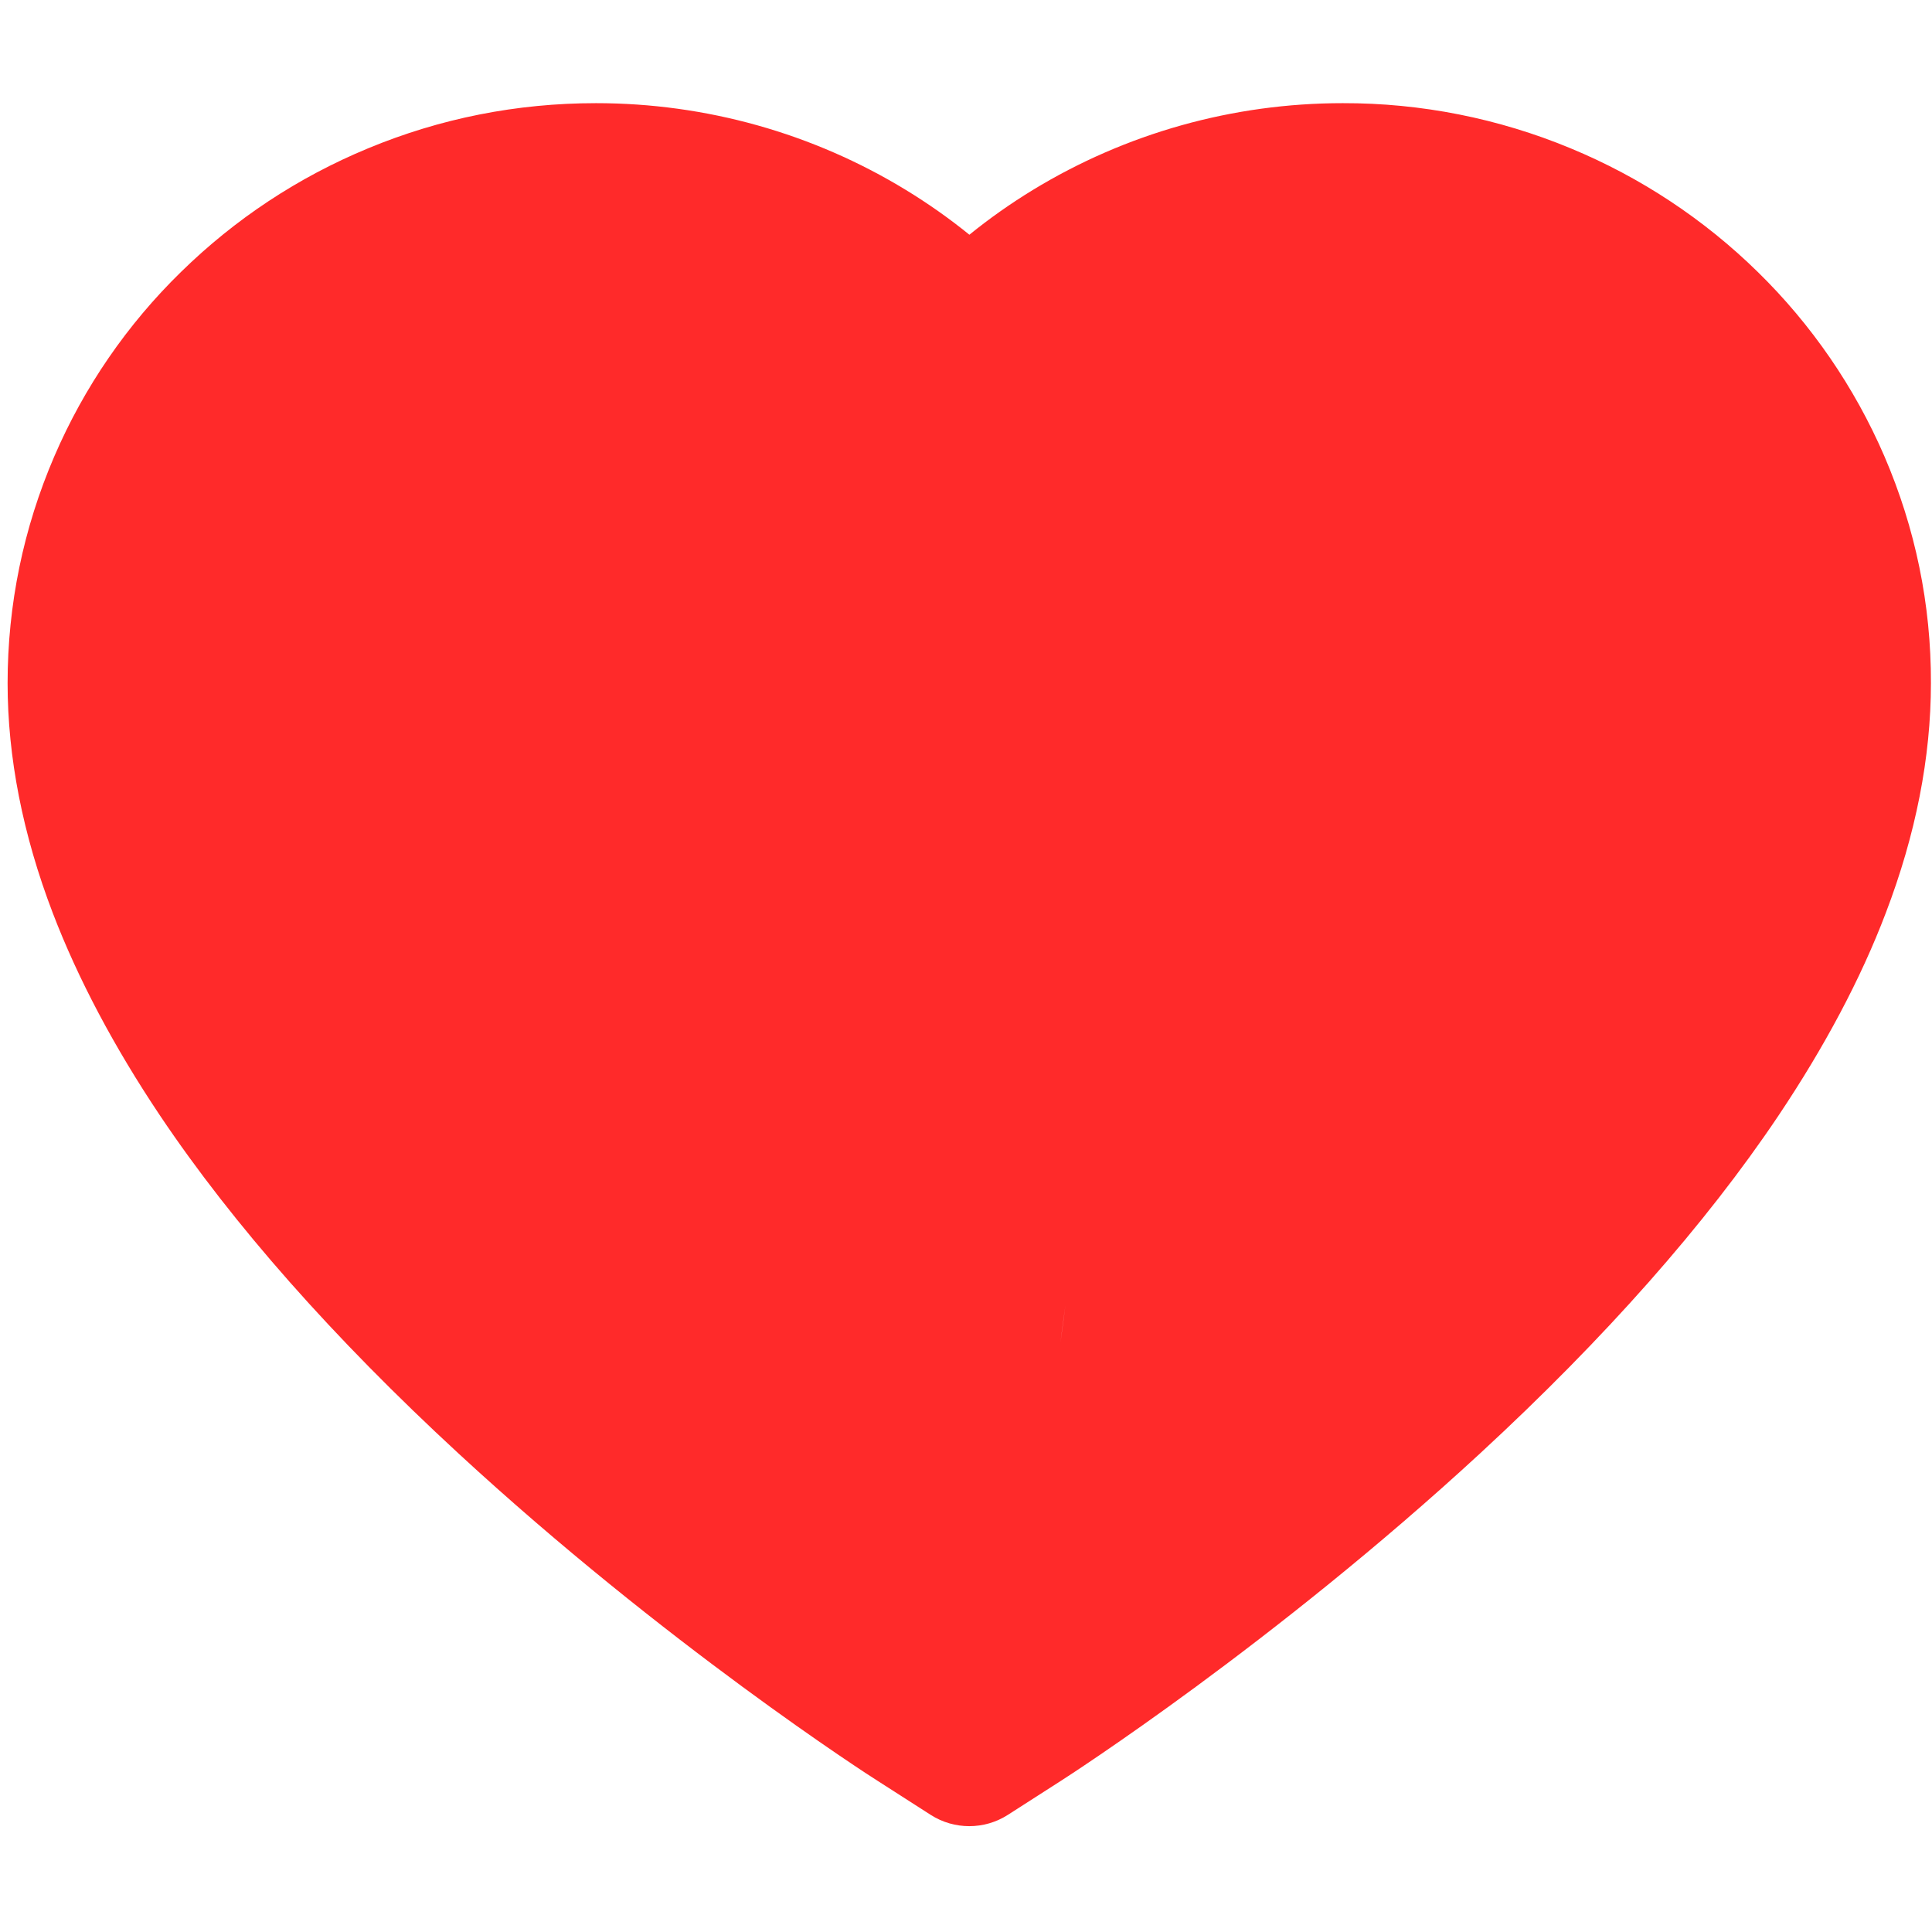
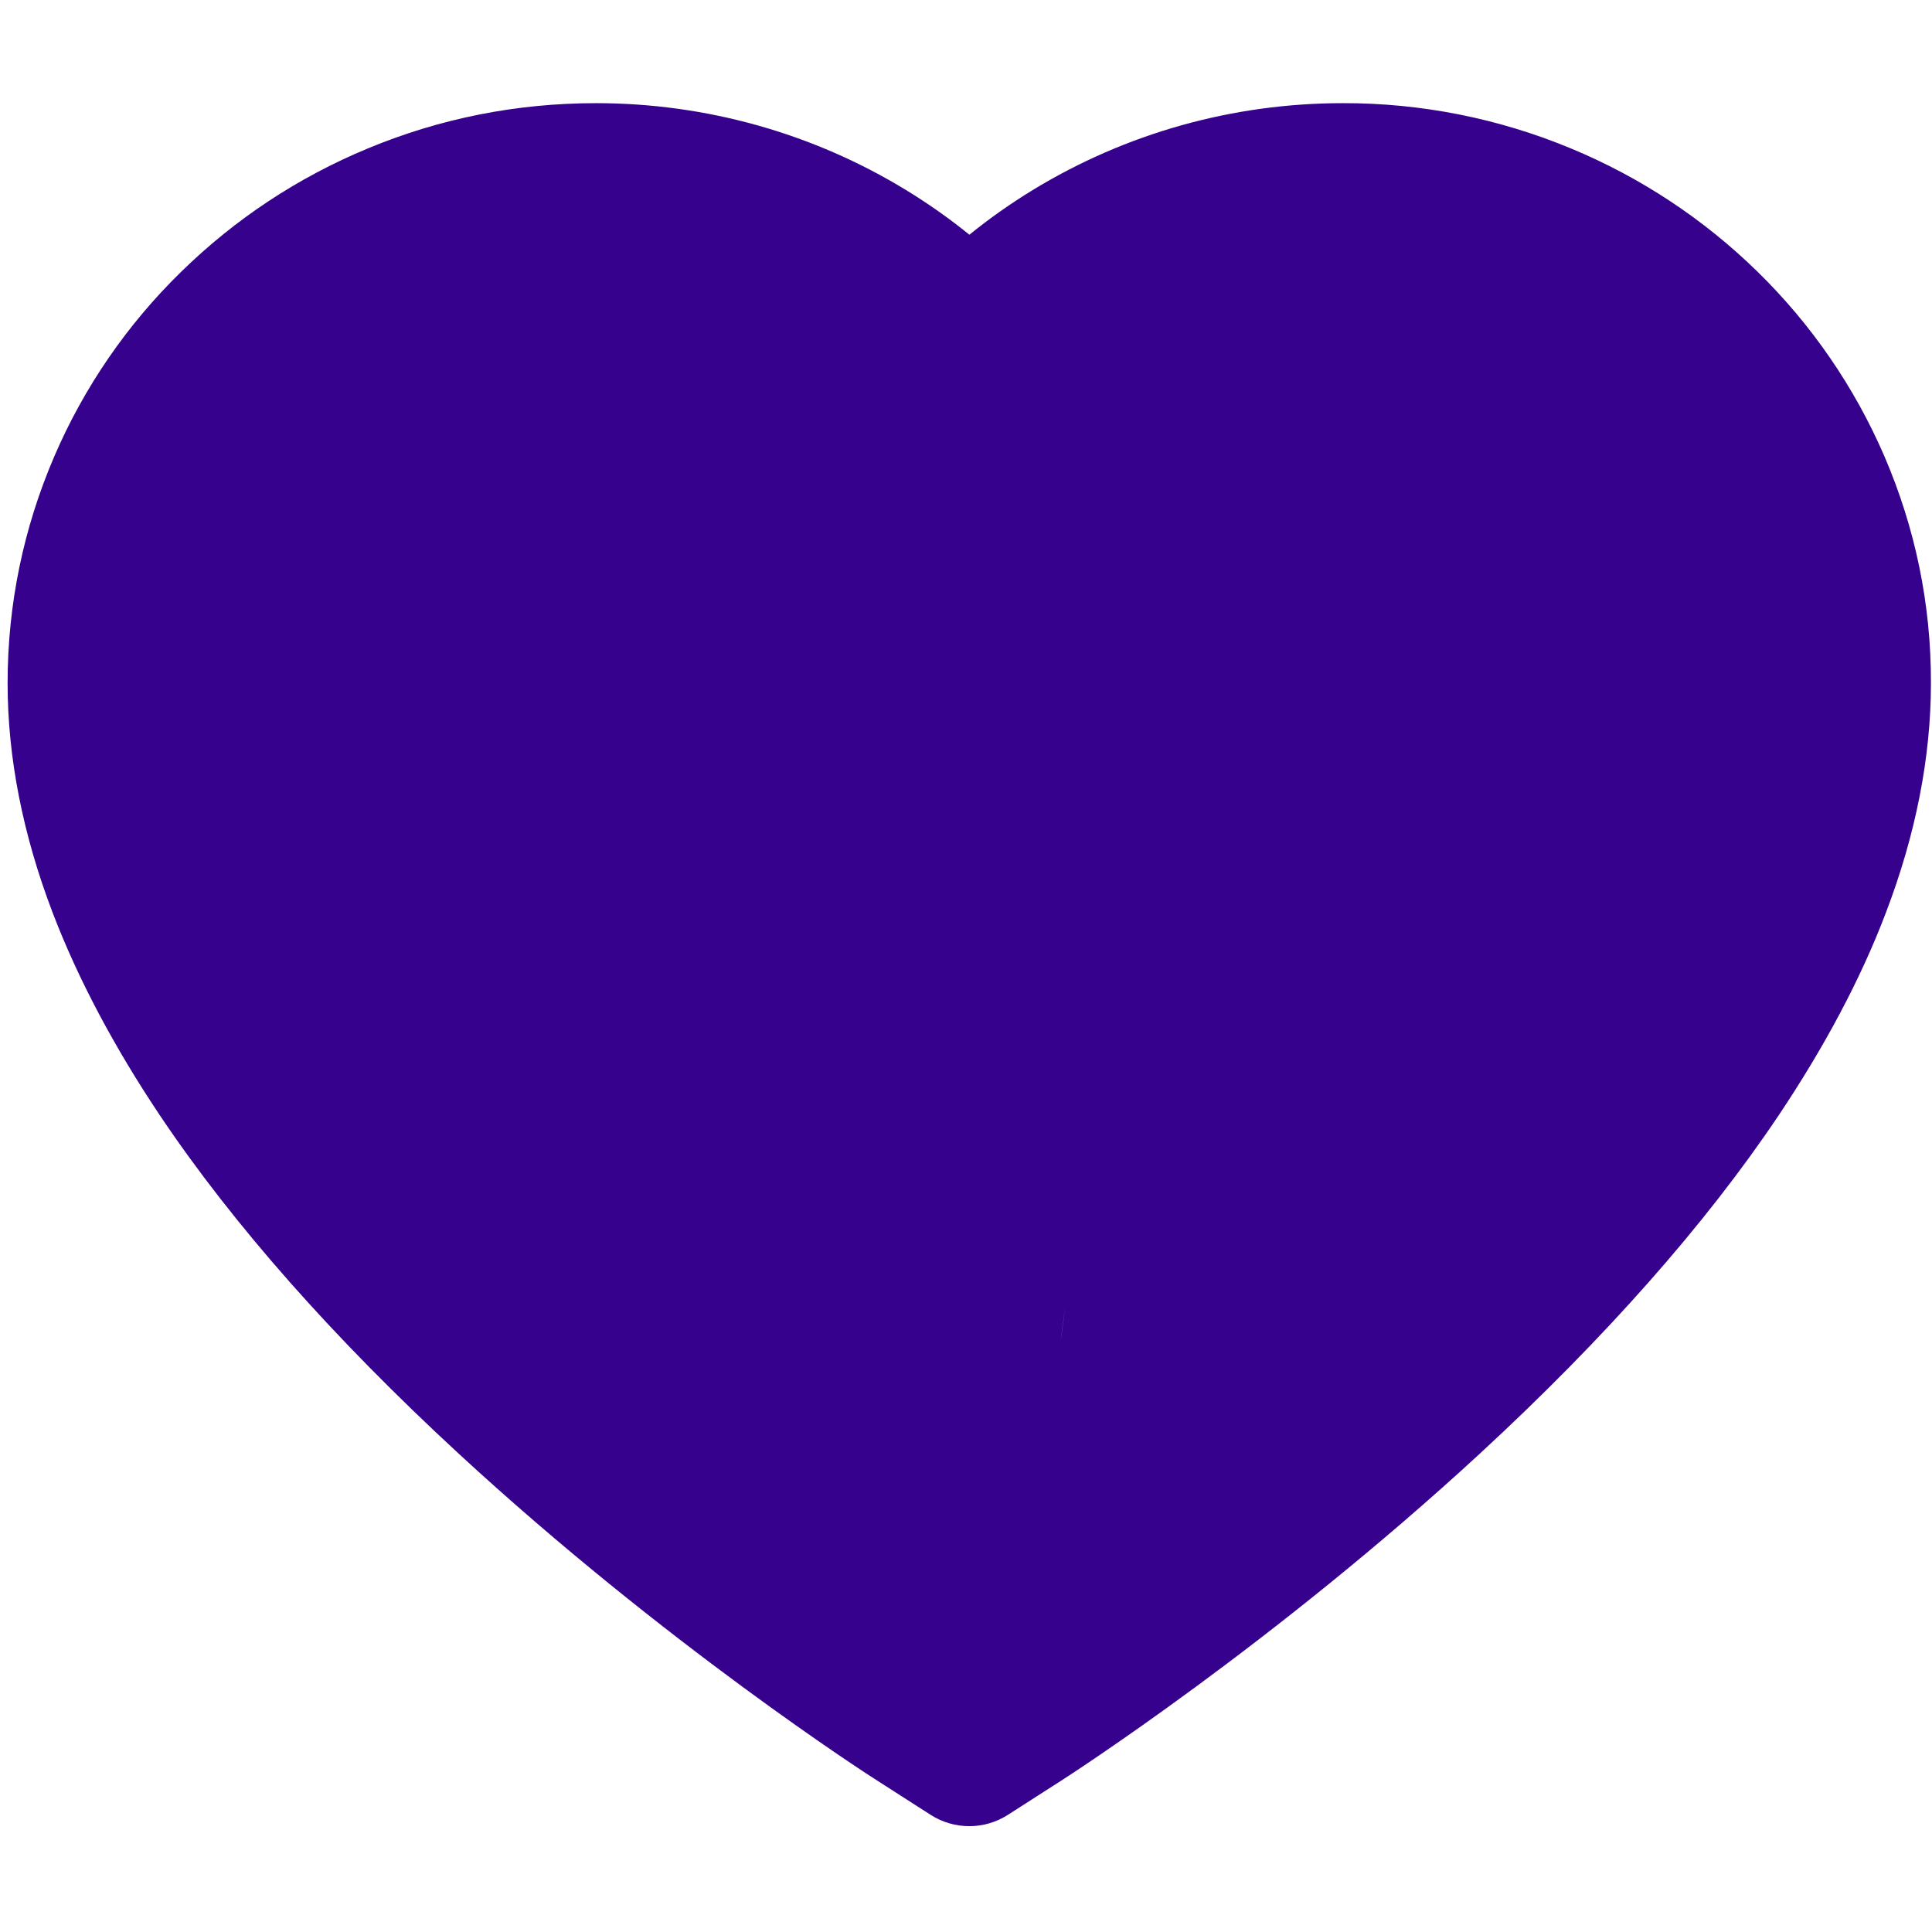
<svg xmlns="http://www.w3.org/2000/svg" width="42" height="42" viewBox="0 0 200 180" fill="none">
-   <path d="M195.072 37.231C191.983 30.078 187.529 23.596 181.959 18.148C176.384 12.684 169.812 8.342 162.599 5.357C155.12 2.25 147.098 0.66 138.999 0.679C127.637 0.679 116.552 3.79 106.918 9.667C104.613 11.073 102.424 12.617 100.35 14.299C98.275 12.617 96.086 11.073 93.781 9.667C84.148 3.79 73.062 0.679 61.7 0.679C53.518 0.679 45.59 2.246 38.1 5.357C30.863 8.353 24.341 12.663 18.741 18.148C13.163 23.59 8.708 30.073 5.627 37.231C2.423 44.675 0.787 52.58 0.787 60.716C0.787 68.39 2.354 76.388 5.466 84.523C8.07 91.322 11.803 98.374 16.574 105.496C24.134 116.766 34.528 128.52 47.434 140.435C68.822 160.186 90.002 173.83 90.9 174.383L96.362 177.886C98.782 179.43 101.894 179.43 104.314 177.886L109.776 174.383C110.675 173.807 131.832 160.186 153.242 140.435C166.148 128.52 176.543 116.766 184.102 105.496C188.873 98.374 192.629 91.322 195.211 84.523C198.322 76.388 199.889 68.39 199.889 60.716C199.912 52.58 198.276 44.675 195.072 37.231ZM132 37.231C132 37.231 91.372 104.293 109.776 82C117.714 72.384 109.776 129 109.776 129C109.776 129 122.152 30 138.999 30C162.968 30 111.5 13.746 111.5 37.231C111.5 83.601 132 37.231 132 37.231Z" fill="#FF2A2A" />
+   <path d="M195.072 37.231C191.983 30.078 187.529 23.596 181.959 18.148C176.384 12.684 169.812 8.342 162.599 5.357C155.12 2.25 147.098 0.66 138.999 0.679C127.637 0.679 116.552 3.79 106.918 9.667C104.613 11.073 102.424 12.617 100.35 14.299C98.275 12.617 96.086 11.073 93.781 9.667C84.148 3.79 73.062 0.679 61.7 0.679C53.518 0.679 45.59 2.246 38.1 5.357C30.863 8.353 24.341 12.663 18.741 18.148C13.163 23.59 8.708 30.073 5.627 37.231C2.423 44.675 0.787 52.58 0.787 60.716C0.787 68.39 2.354 76.388 5.466 84.523C8.07 91.322 11.803 98.374 16.574 105.496C24.134 116.766 34.528 128.52 47.434 140.435C68.822 160.186 90.002 173.83 90.9 174.383L96.362 177.886C98.782 179.43 101.894 179.43 104.314 177.886L109.776 174.383C110.675 173.807 131.832 160.186 153.242 140.435C166.148 128.52 176.543 116.766 184.102 105.496C188.873 98.374 192.629 91.322 195.211 84.523C198.322 76.388 199.889 68.39 199.889 60.716C199.912 52.58 198.276 44.675 195.072 37.231ZM132 37.231C132 37.231 91.372 104.293 109.776 82C117.714 72.384 109.776 129 109.776 129C109.776 129 122.152 30 138.999 30C162.968 30 111.5 13.746 111.5 37.231C111.5 83.601 132 37.231 132 37.231Z" fill="#36018C" />
</svg>
